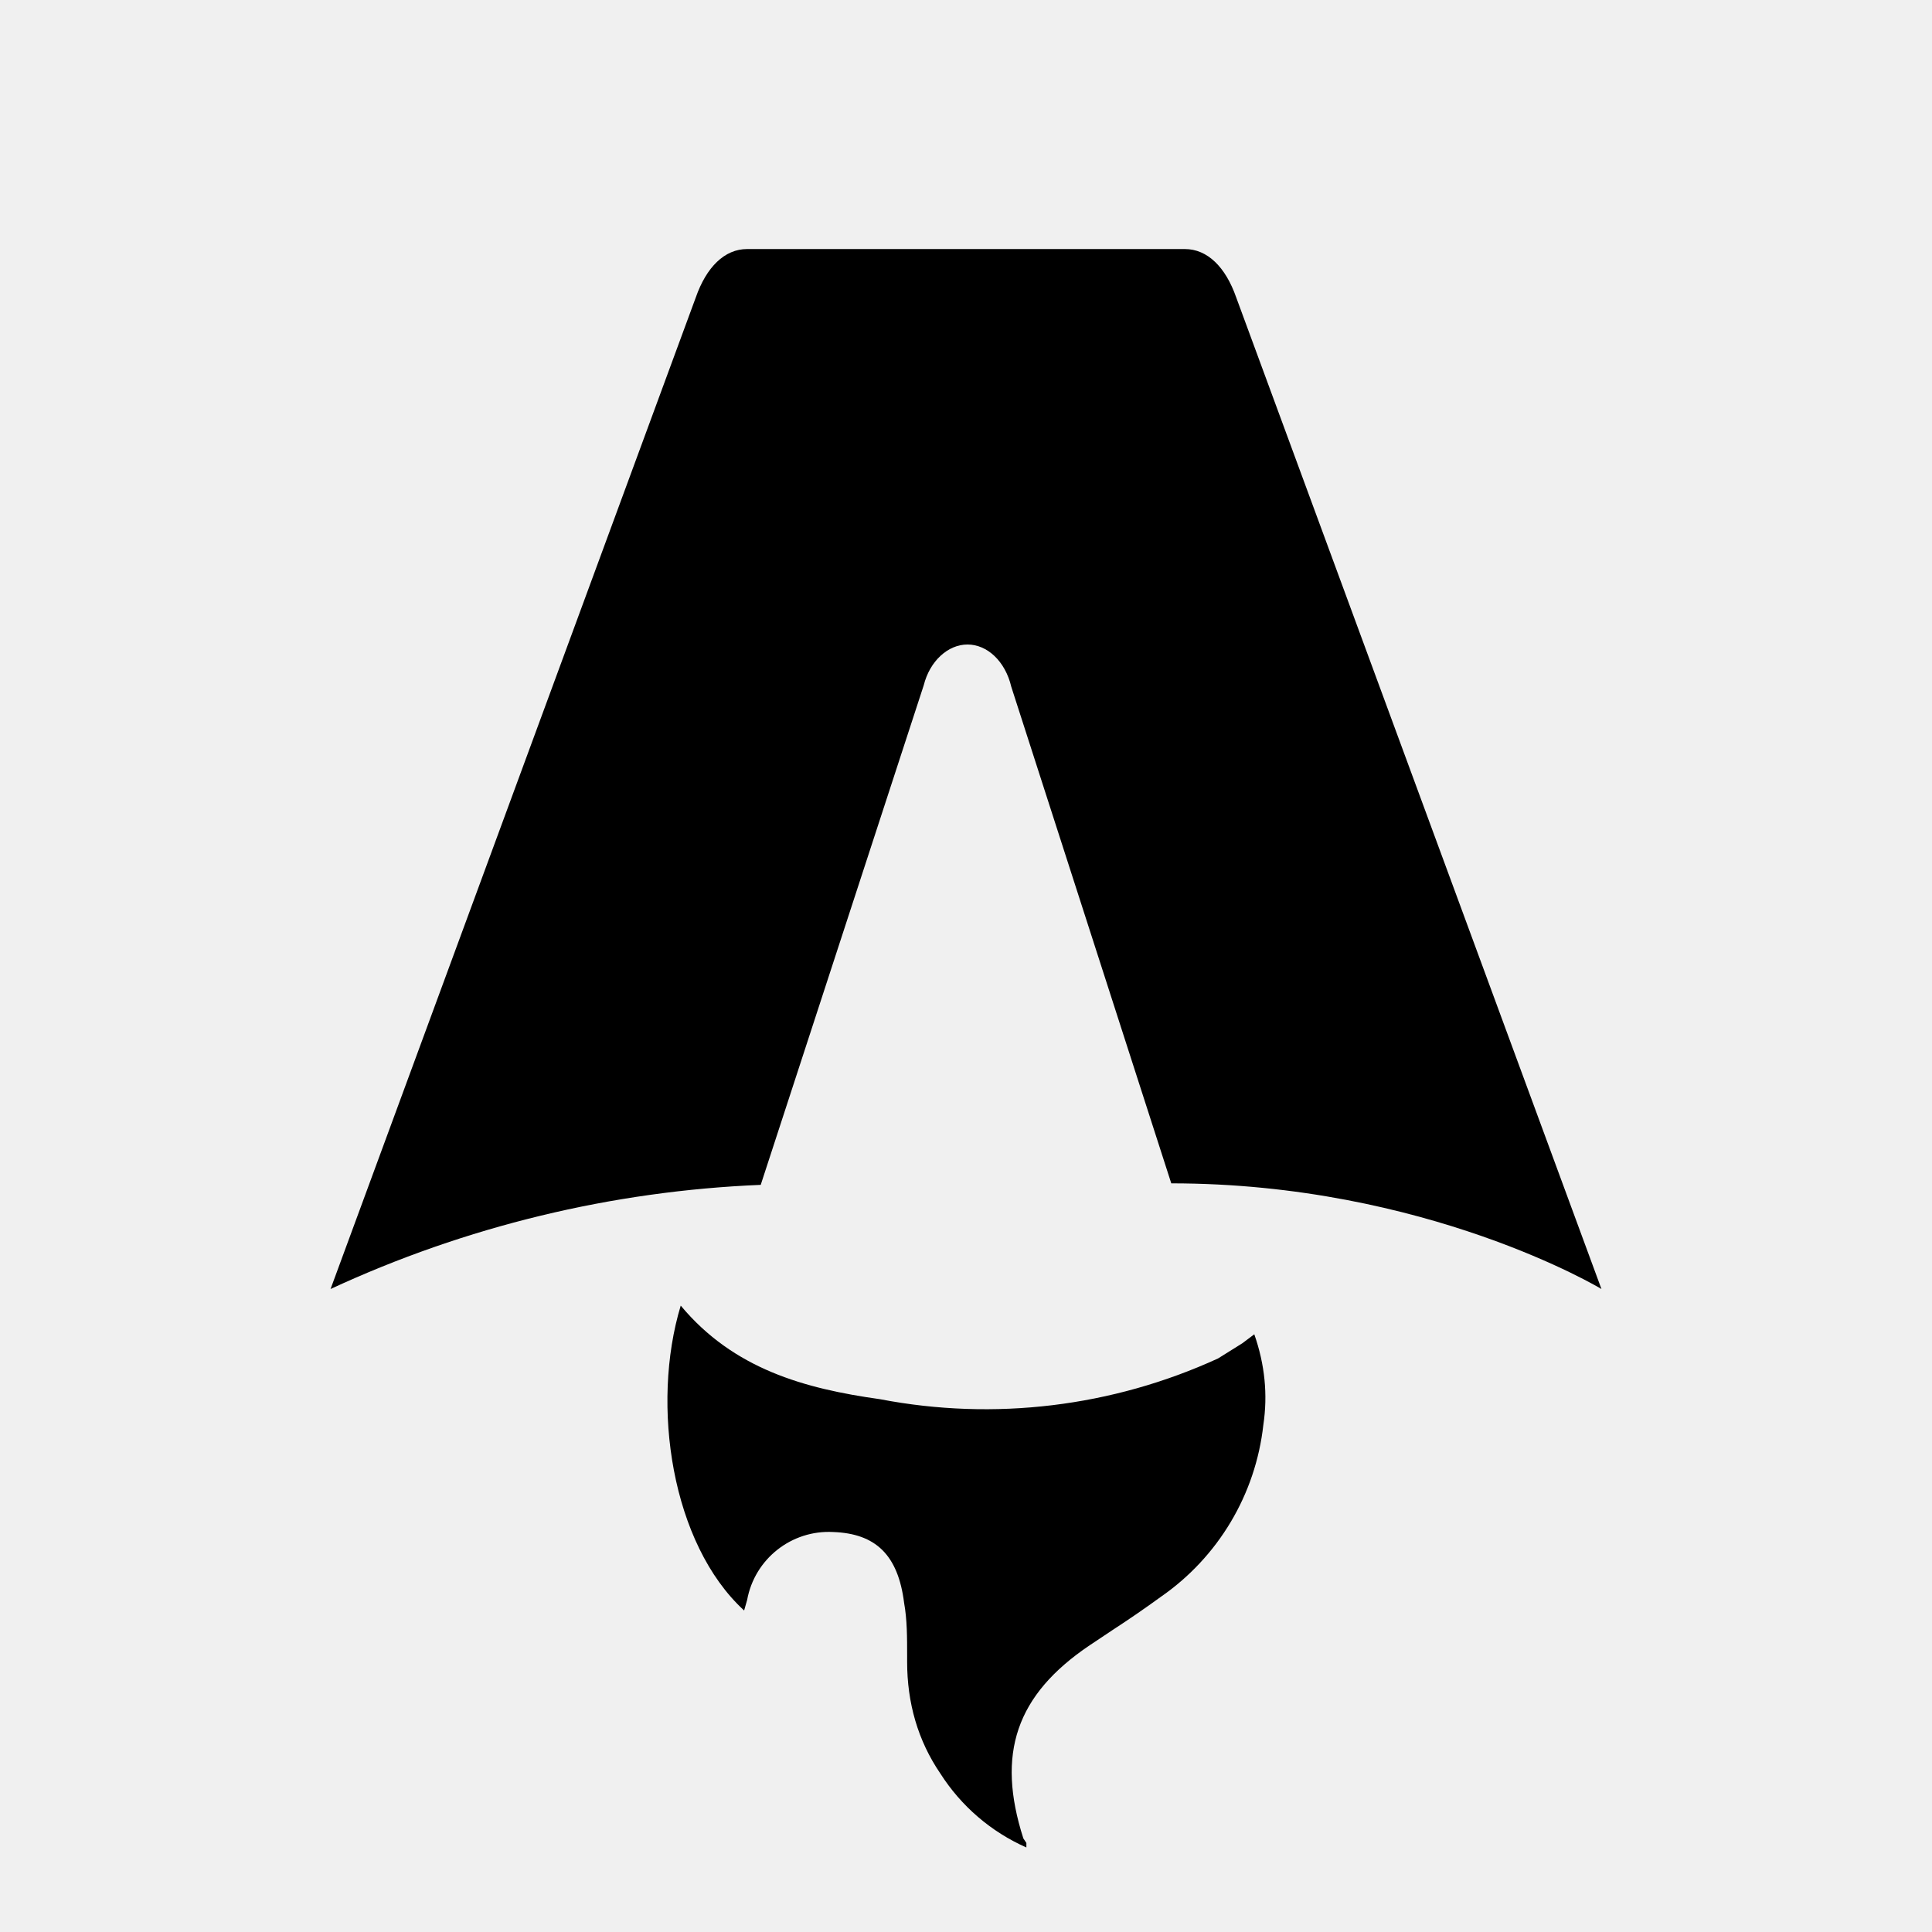
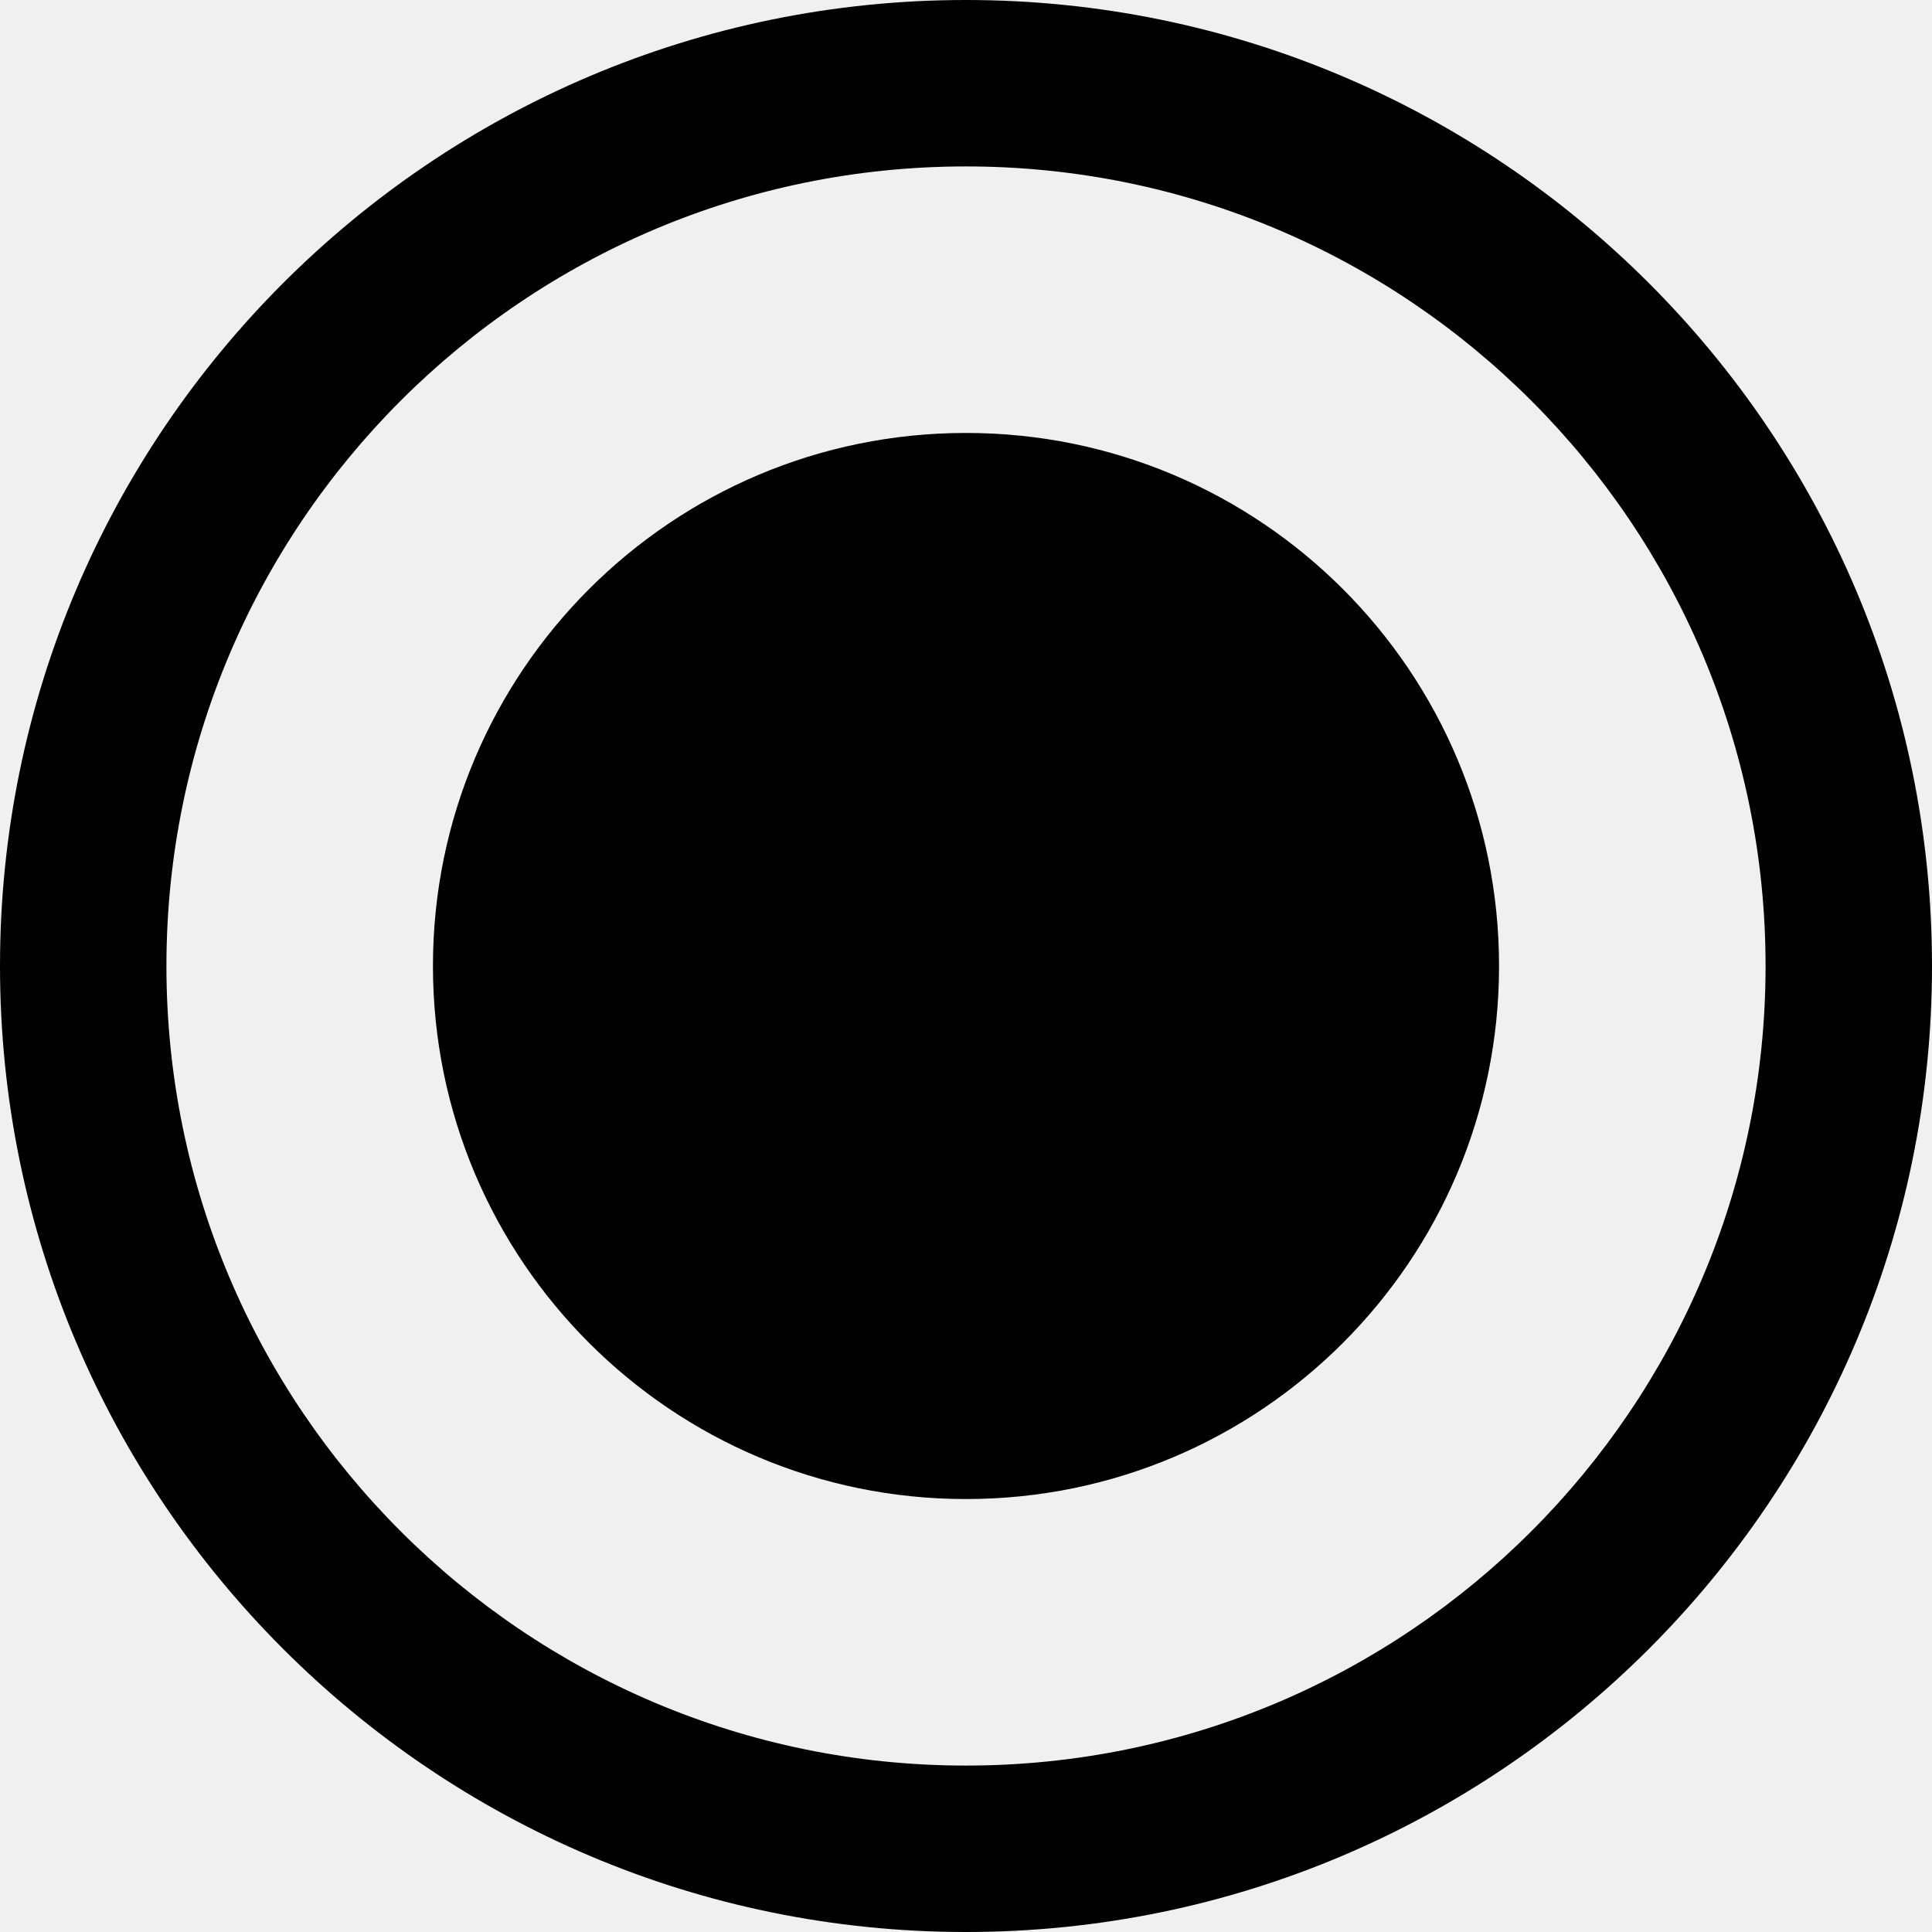
- <svg xmlns="http://www.w3.org/2000/svg" fill="none" viewBox="0 0 128 128">
-   <path d="M50.4 78.5a75.1 75.1 0 0 0-28.5 6.9l24.2-65.7c.7-2 1.9-3.2 3.4-3.2h29c1.5 0 2.7 1.2 3.4 3.2l24.2 65.7s-11.6-7-28.5-7L67 45.5c-.4-1.7-1.6-2.8-2.9-2.8-1.3 0-2.5 1.1-2.9 2.7L50.4 78.5Zm-1.1 28.2Zm-4.2-20.2c-2 6.6-.6 15.8 4.2 20.2a17.5 17.5 0 0 1 .2-.7 5.5 5.5 0 0 1 5.7-4.5c2.8.1 4.3 1.5 4.7 4.7.2 1.1.2 2.3.2 3.5v.4c0 2.7.7 5.2 2.2 7.4a13 13 0 0 0 5.7 4.9v-.3l-.2-.3c-1.8-5.6-.5-9.5 4.4-12.8l1.5-1a73 73 0 0 0 3.2-2.2 16 16 0 0 0 6.8-11.4c.3-2 .1-4-.6-6l-.8.6-1.6 1a37 37 0 0 1-22.4 2.7c-5-.7-9.7-2-13.2-6.2Z" />
+ <svg xmlns="http://www.w3.org/2000/svg" data-box="19.9 19.9 160.2 160.2" viewBox="19.9 19.9 160.2 160.2">
+   <path fill="currentColor" d="M144.2 100c0 24.411-19.789 44.2-44.2 44.2S55.8 124.411 55.8 100 75.589 55.8 100 55.8s44.2 19.789 44.2 44.2z" />
+   <path fill="currentColor" d="M100 19.9c-44.2 0-80.1 35.9-80.1 80.1s35.9 80.1 80.1 80.1 80.1-35.9 80.1-80.1-35.9-80.1-80.1-80.1zm0 146.4c-36.6 0-66.3-29.7-66.3-66.3S63.4 33.7 100 33.7s66.3 29.7 66.3 66.3-29.7 66.3-66.3 66.3z" />
  <style>
        path { fill: #000; }
        @media (prefers-color-scheme: dark) {
            path { fill: #FFF; }
        }
    </style>
</svg>
